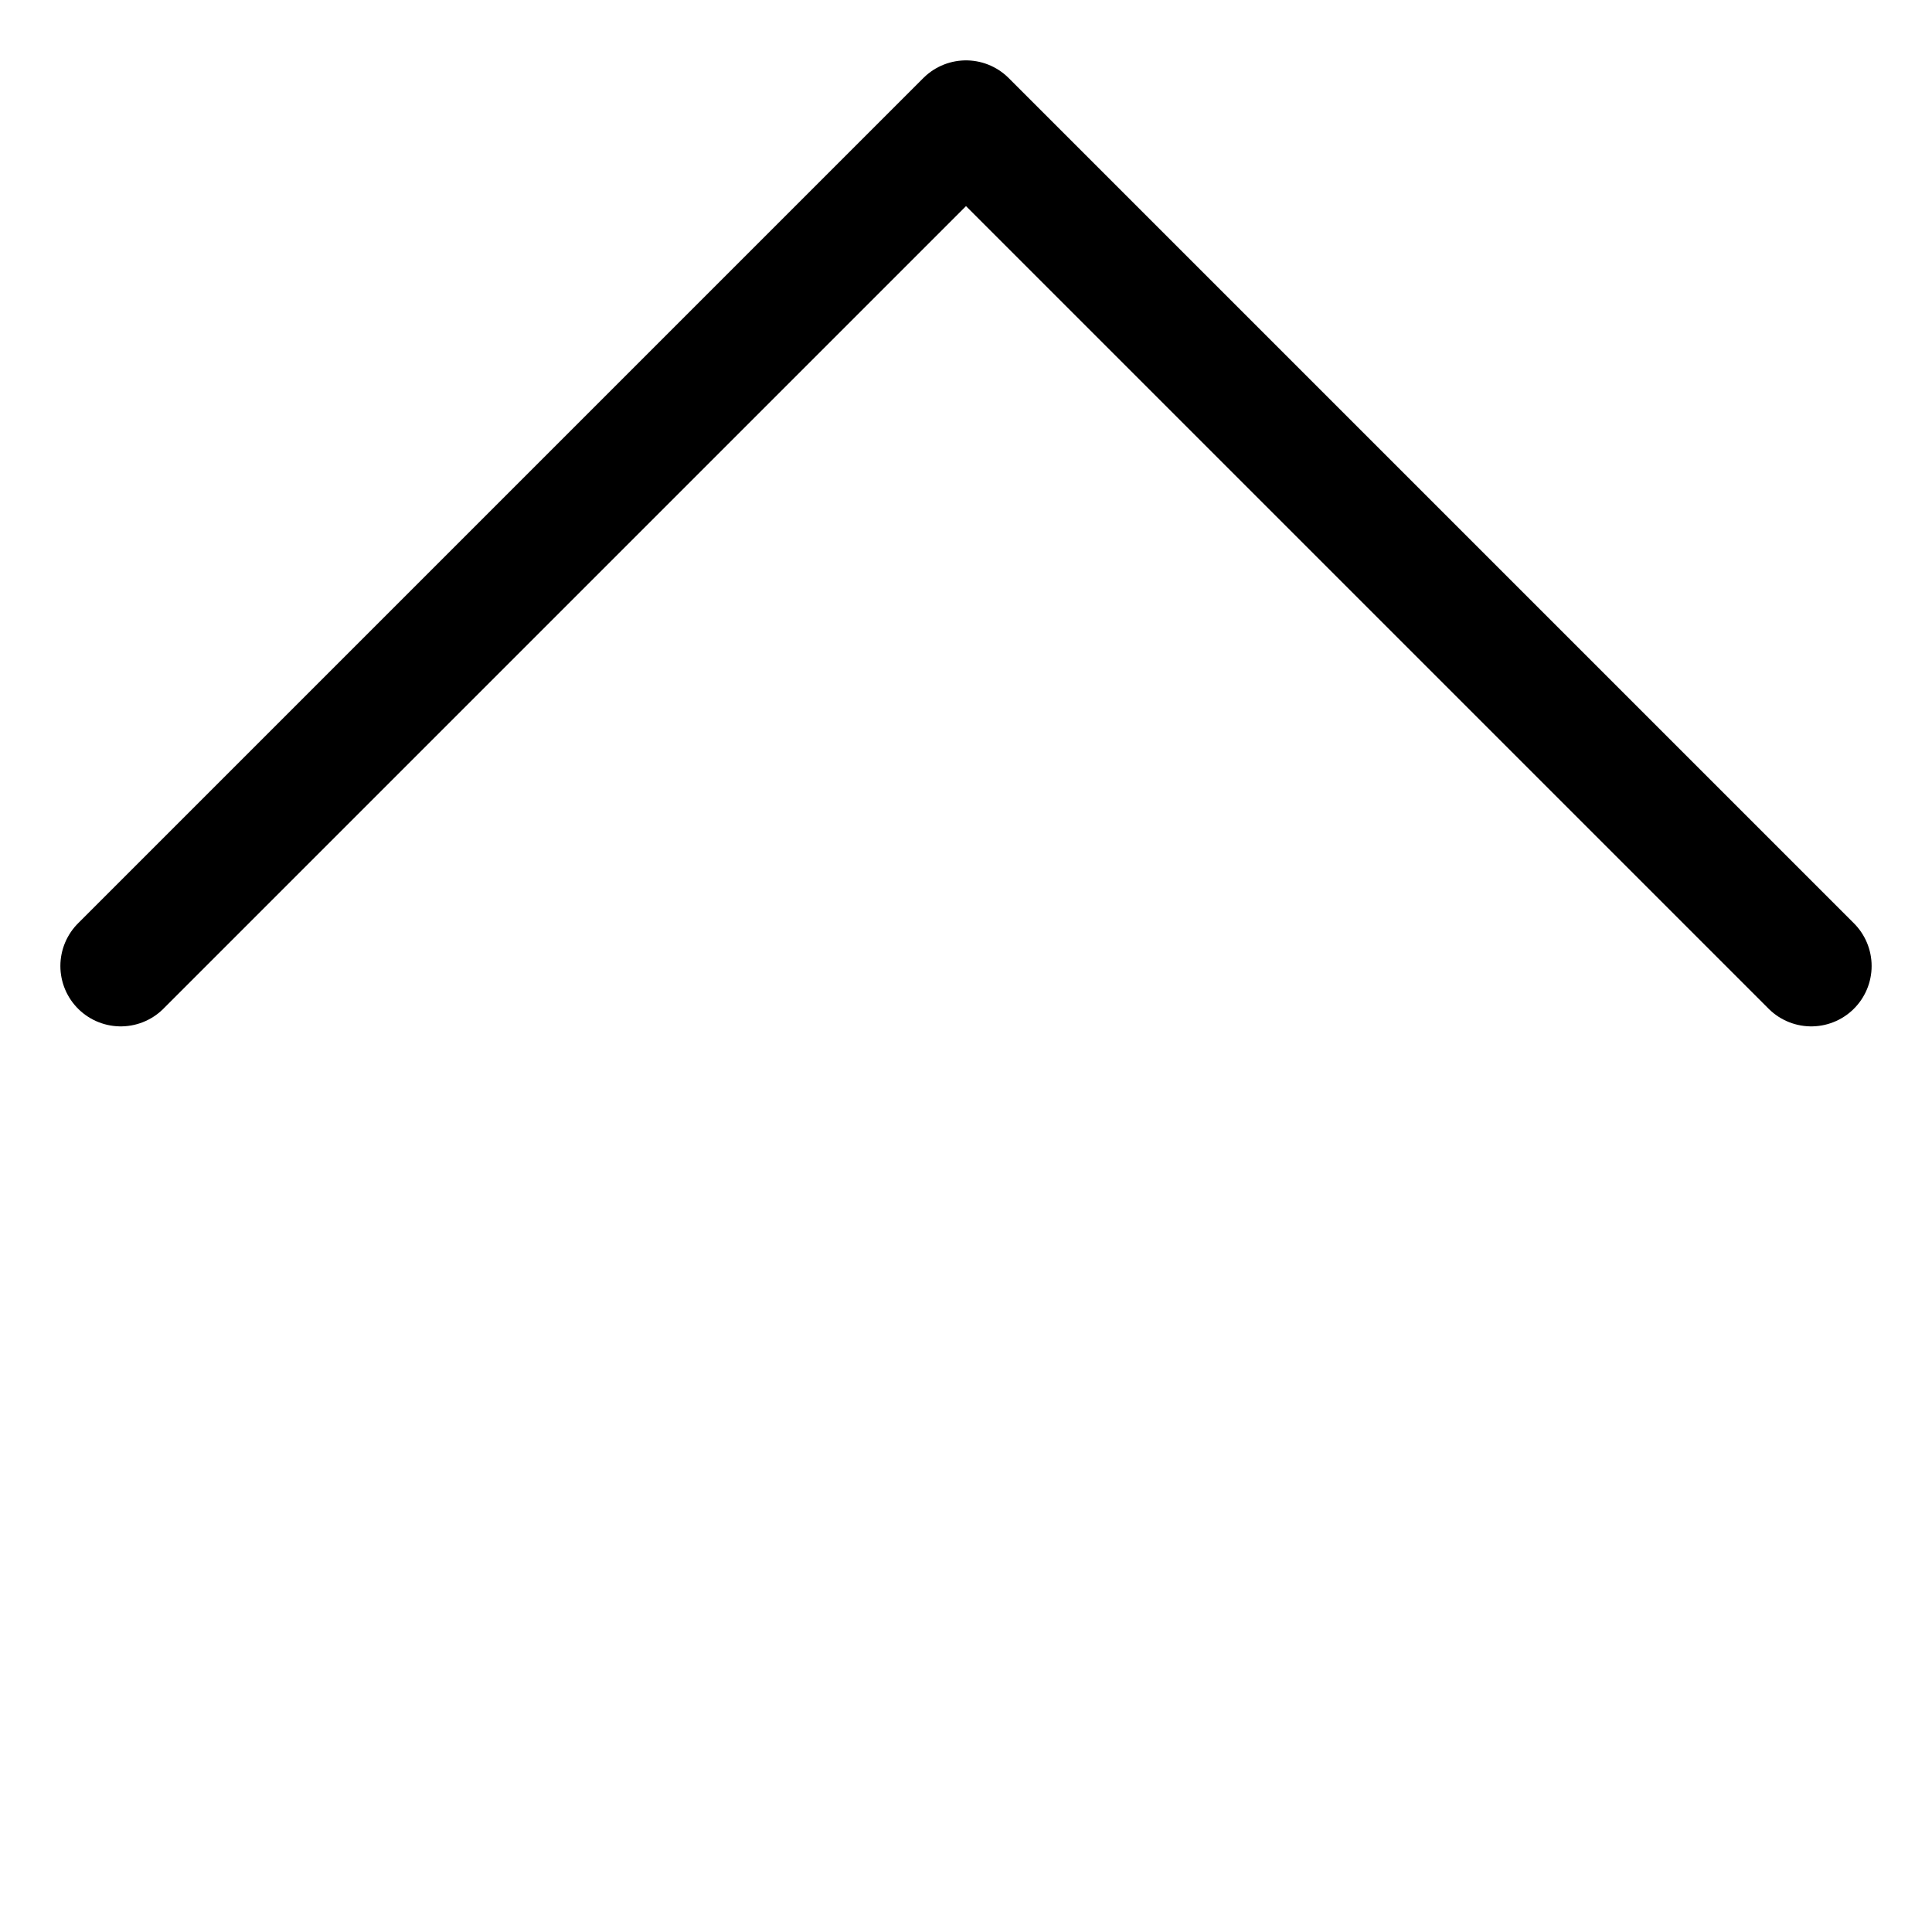
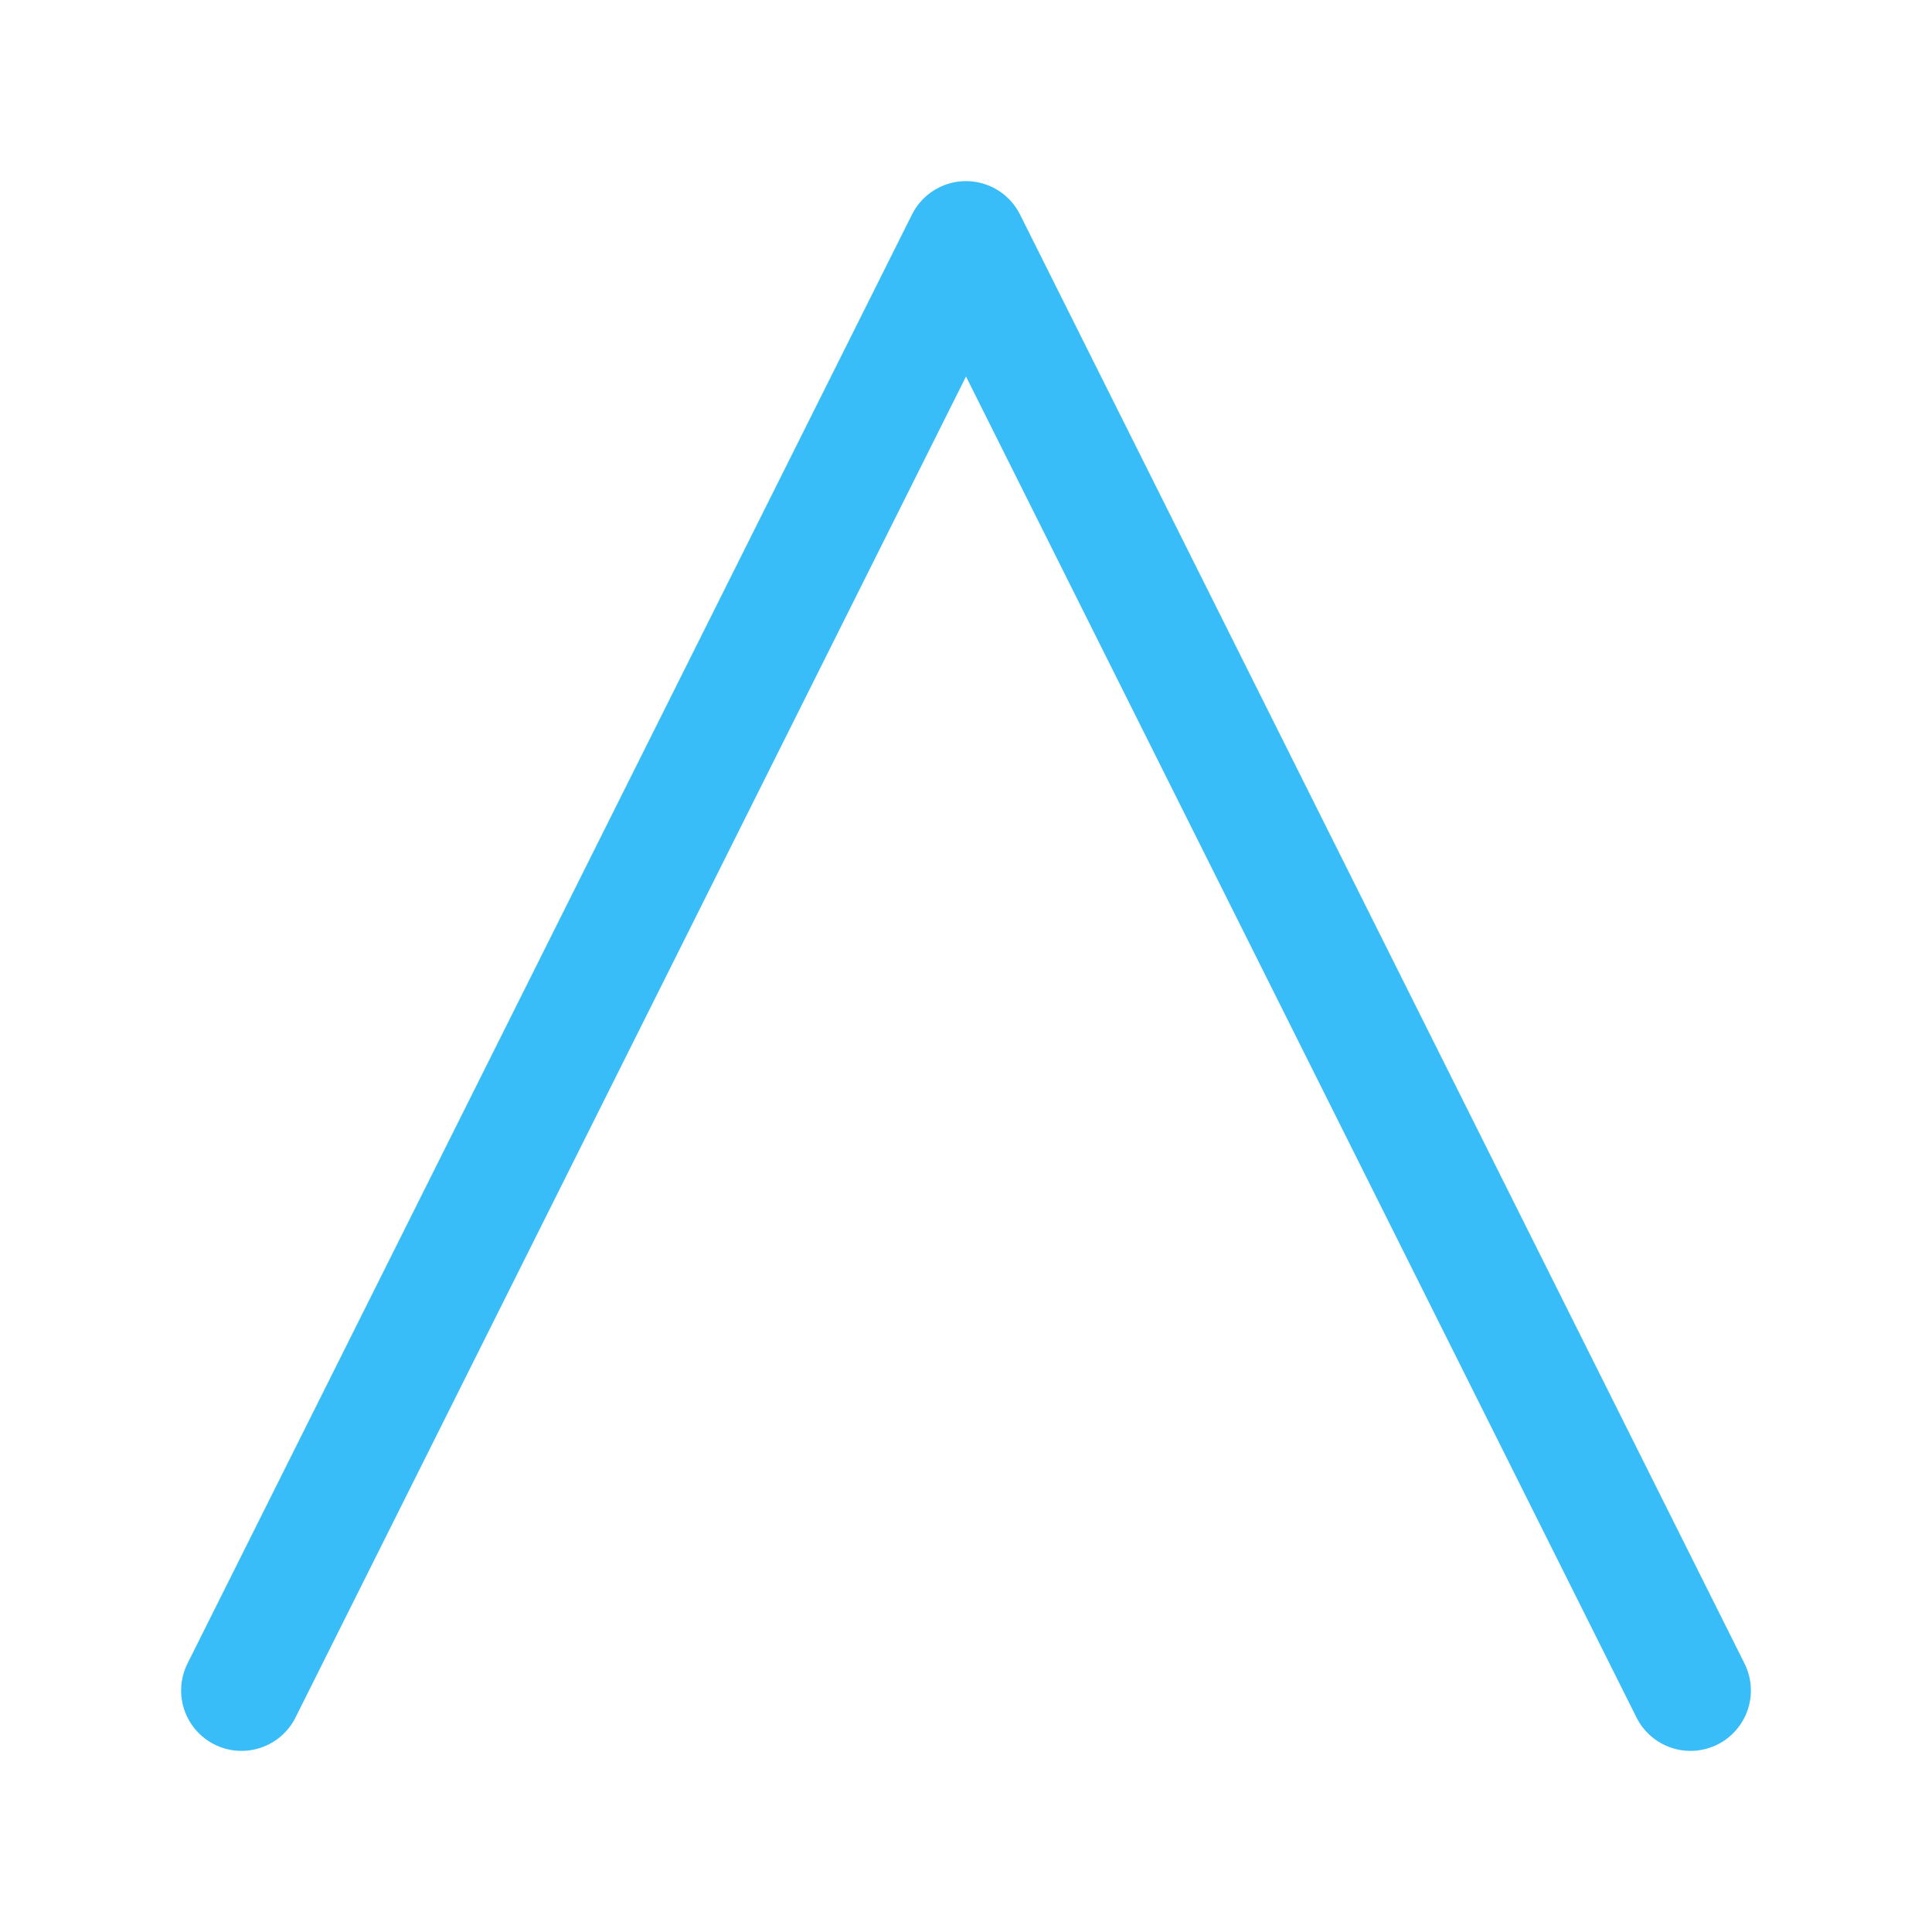
<svg xmlns="http://www.w3.org/2000/svg" id="pattern-direction-upDown" width="32" height="32" viewBox="0 0 32 32" fill="none">
-   <path d="M2 16 L16 2 L30 16" stroke="currentColor" stroke-width="2" fill="none" stroke-linecap="round" stroke-linejoin="round" />
+   <style>
+     :root { color: #38bdf8; }
+   </style>
+   <path d="M4 28 L16 4 L28 28" stroke="currentColor" stroke-width="2" fill="none" stroke-linecap="round" stroke-linejoin="round" />
</svg>
